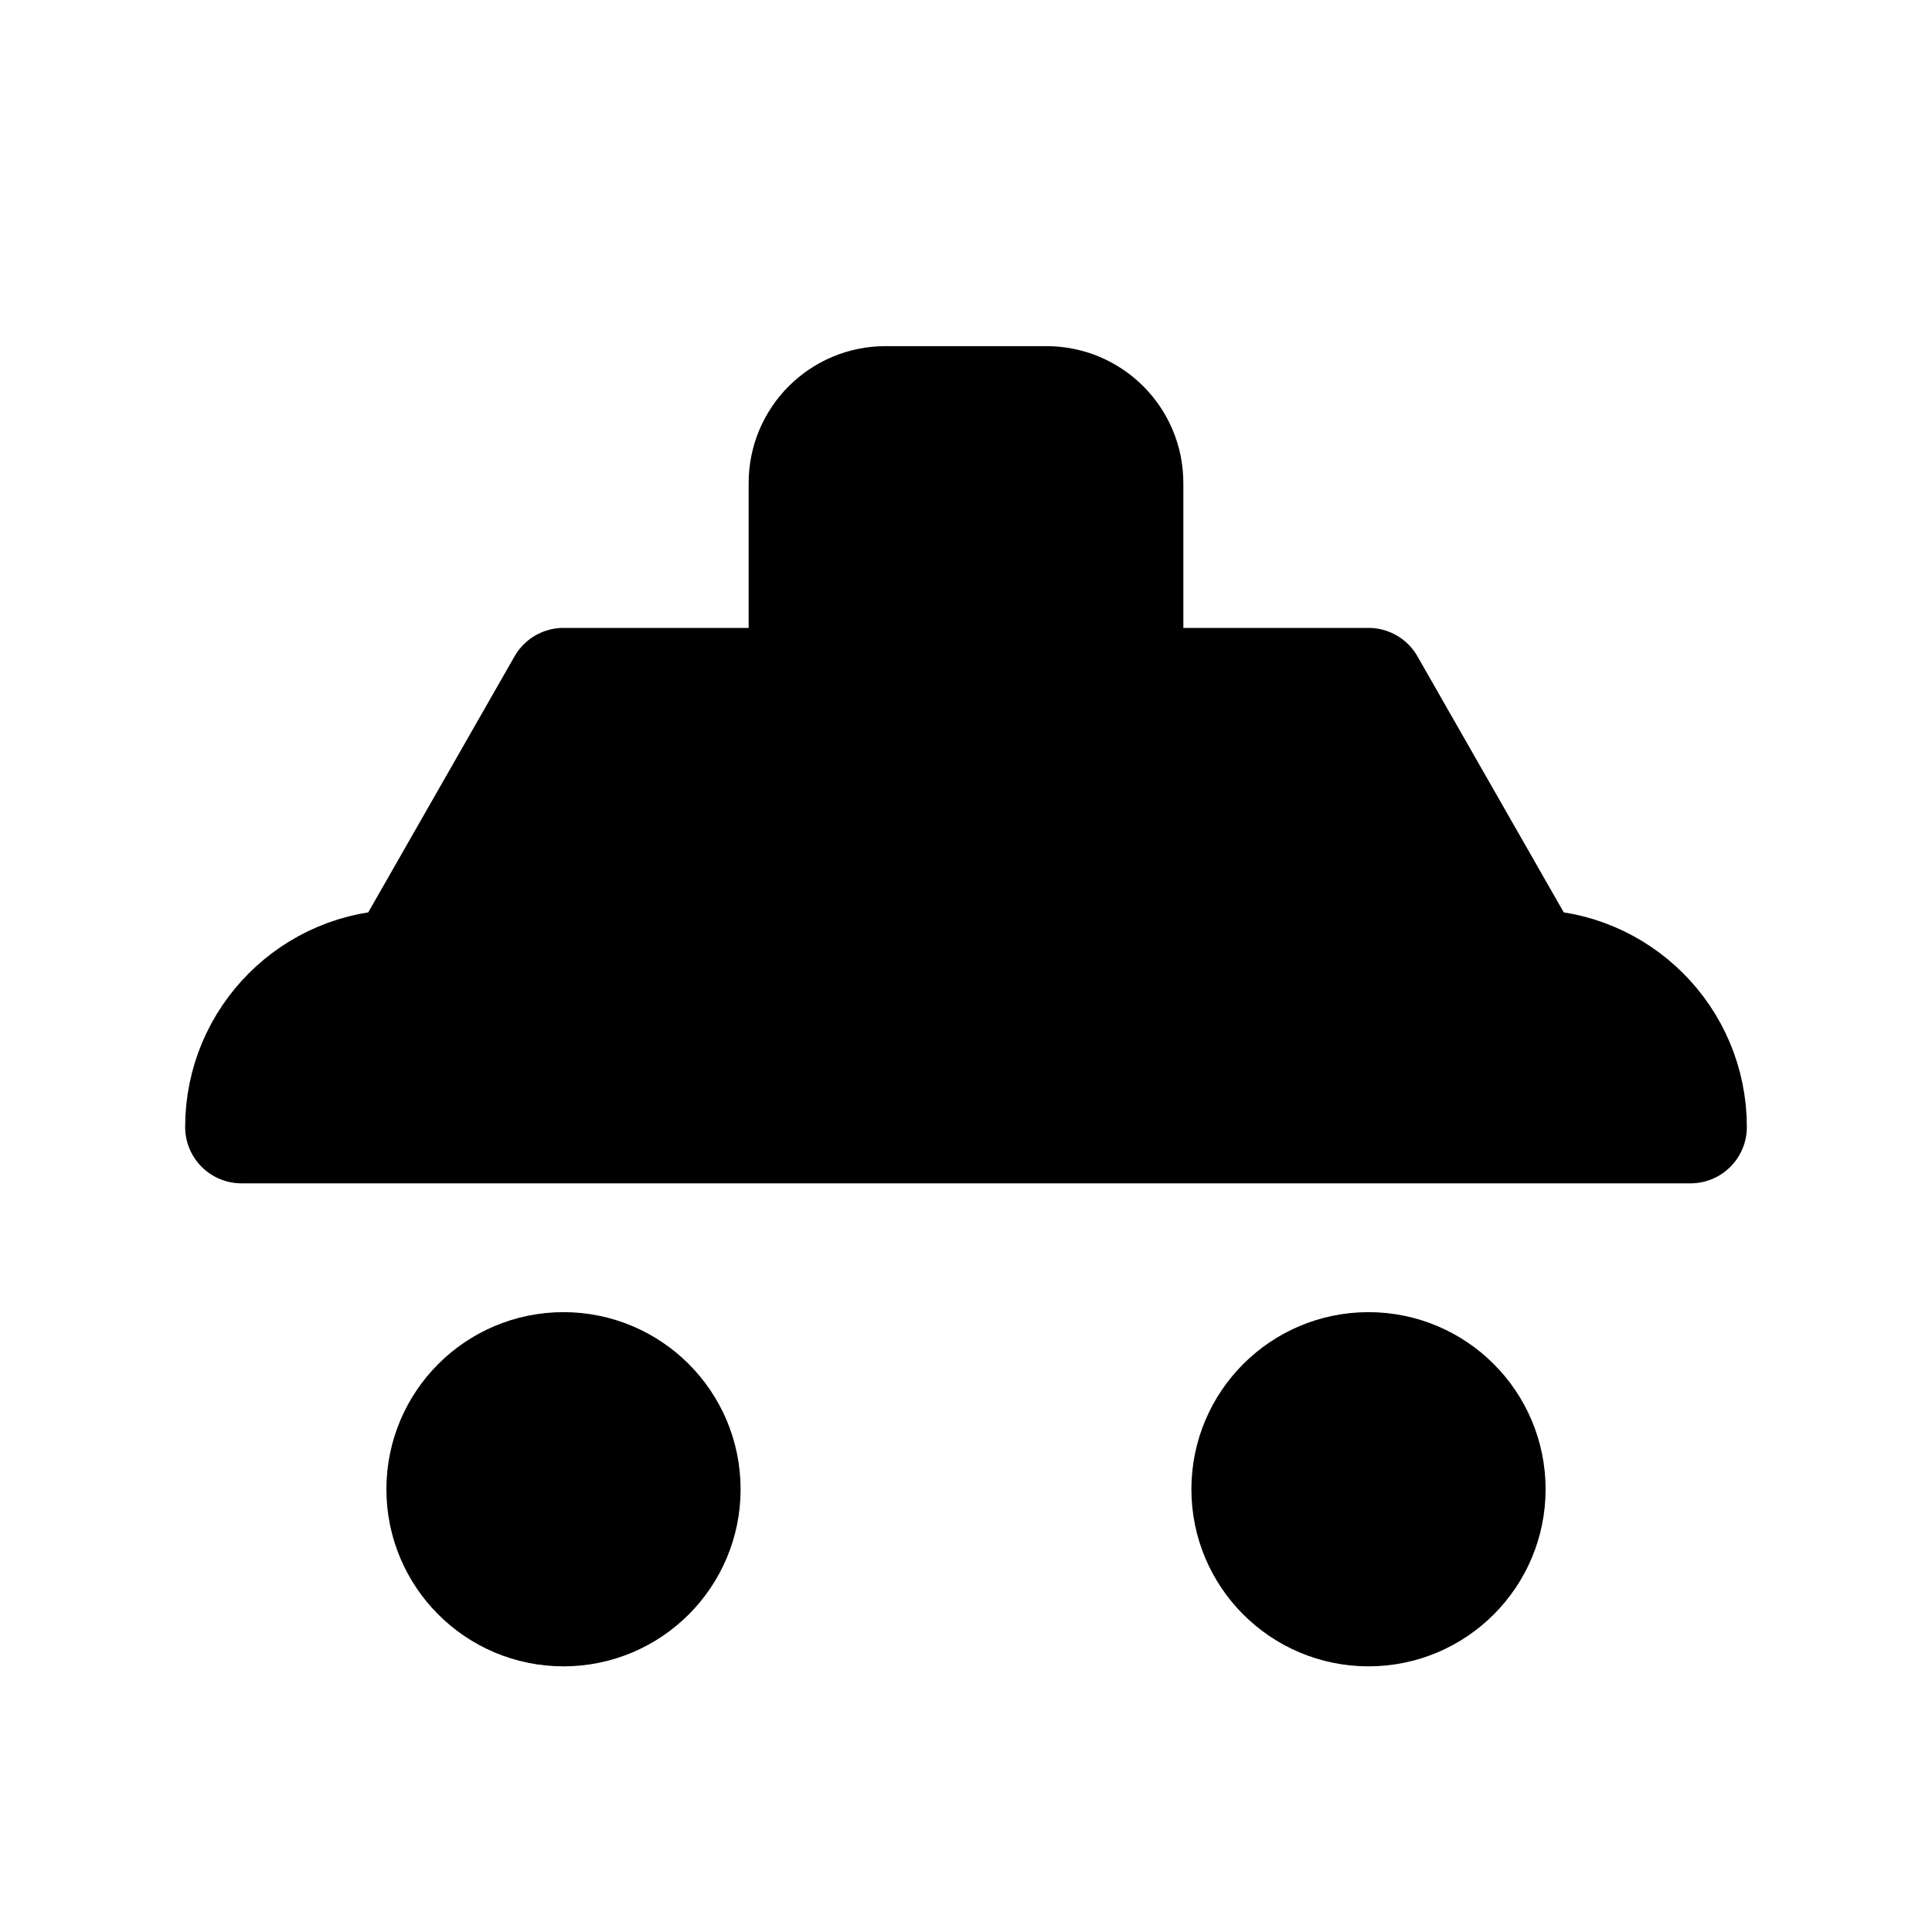
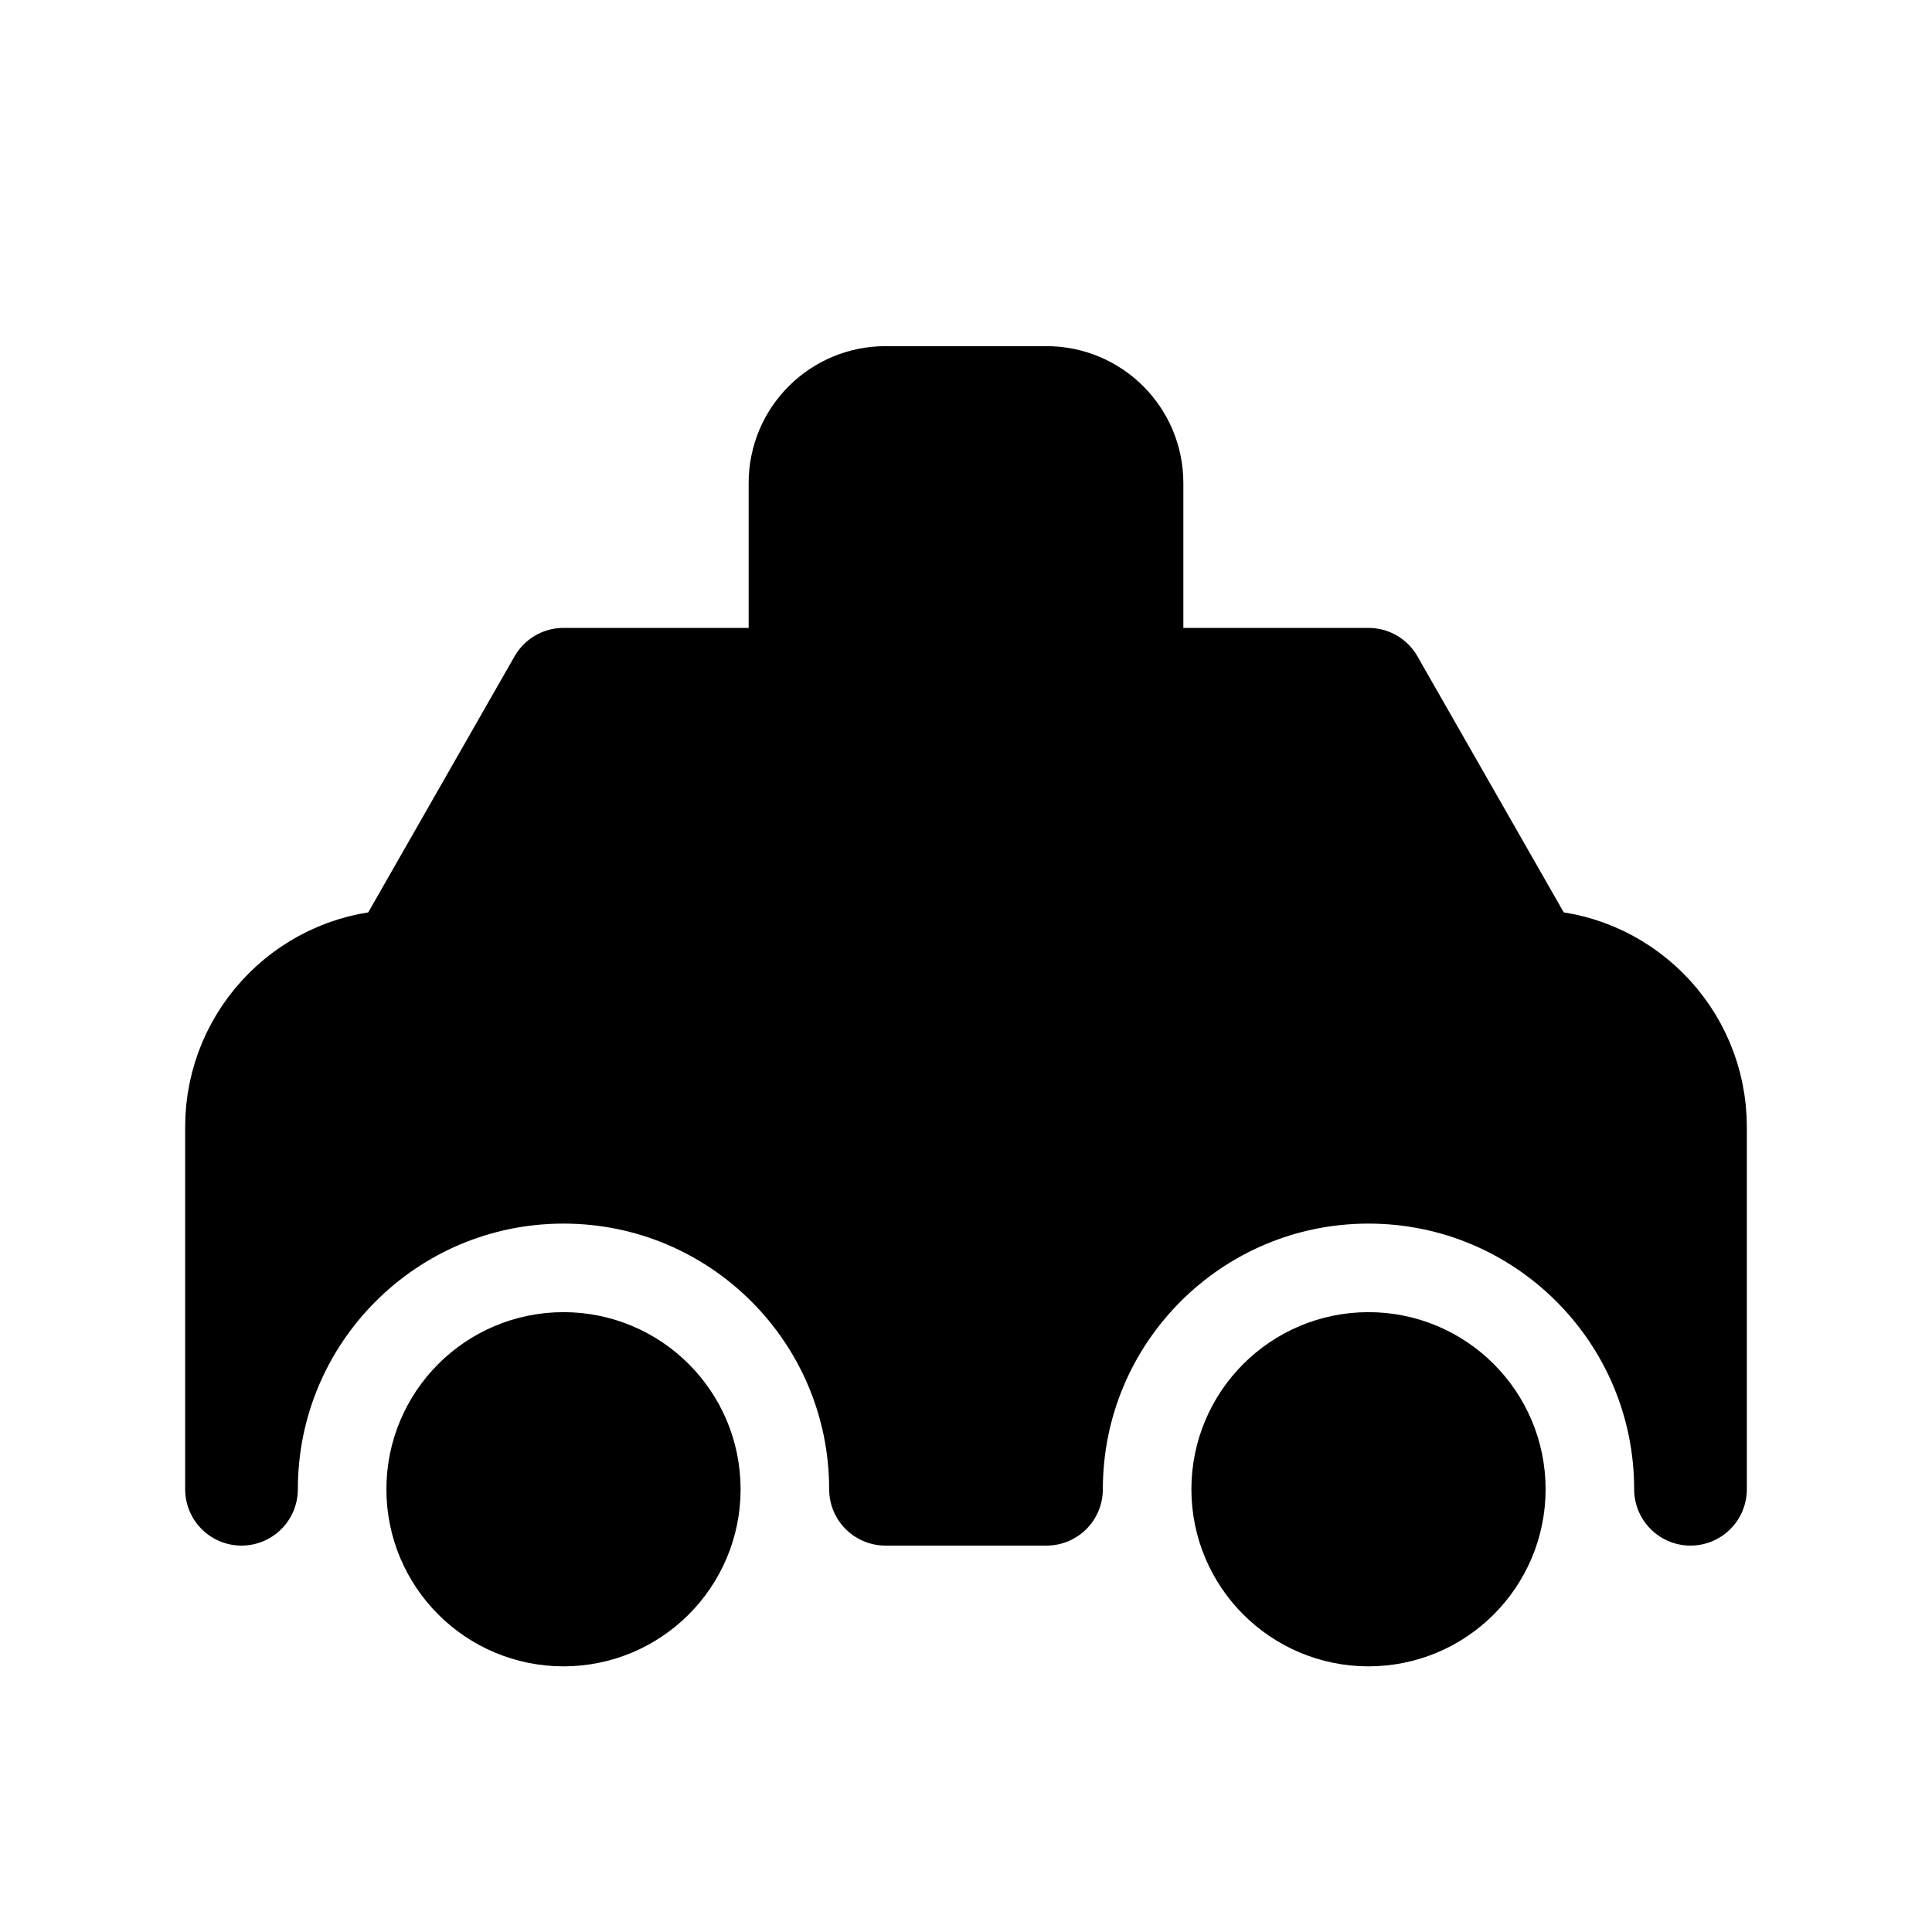
<svg xmlns="http://www.w3.org/2000/svg" viewBox="0 0 24 24" fill="currentColor" stroke="currentColor" stroke-width="1.4" stroke-linecap="round" stroke-linejoin="round">
-   <path d="M10 8.5V6a1 1 0 0 1 1-1h2a1 1 0 0 1 1 1v2.5h3L19 12a2 2 0 0 1 2 2H3a2 2 0 0 1 2-2l2-3.5z" />
+   <path d="M10 8.5V6a1 1 0 0 1 1-1h2a1 1 0 0 1 1 1v2.5h3L19 12a2 2 0 0 1 2 2v4.5a4 4 0 0 0-8 0h-2a4 4 0 0 0-8 0V14a2 2 0 0 1 2-2l2-3.5z" />
  <circle cx="7" cy="18.5" r="1.5" />
  <circle cx="17" cy="18.5" r="1.5" />
</svg>
